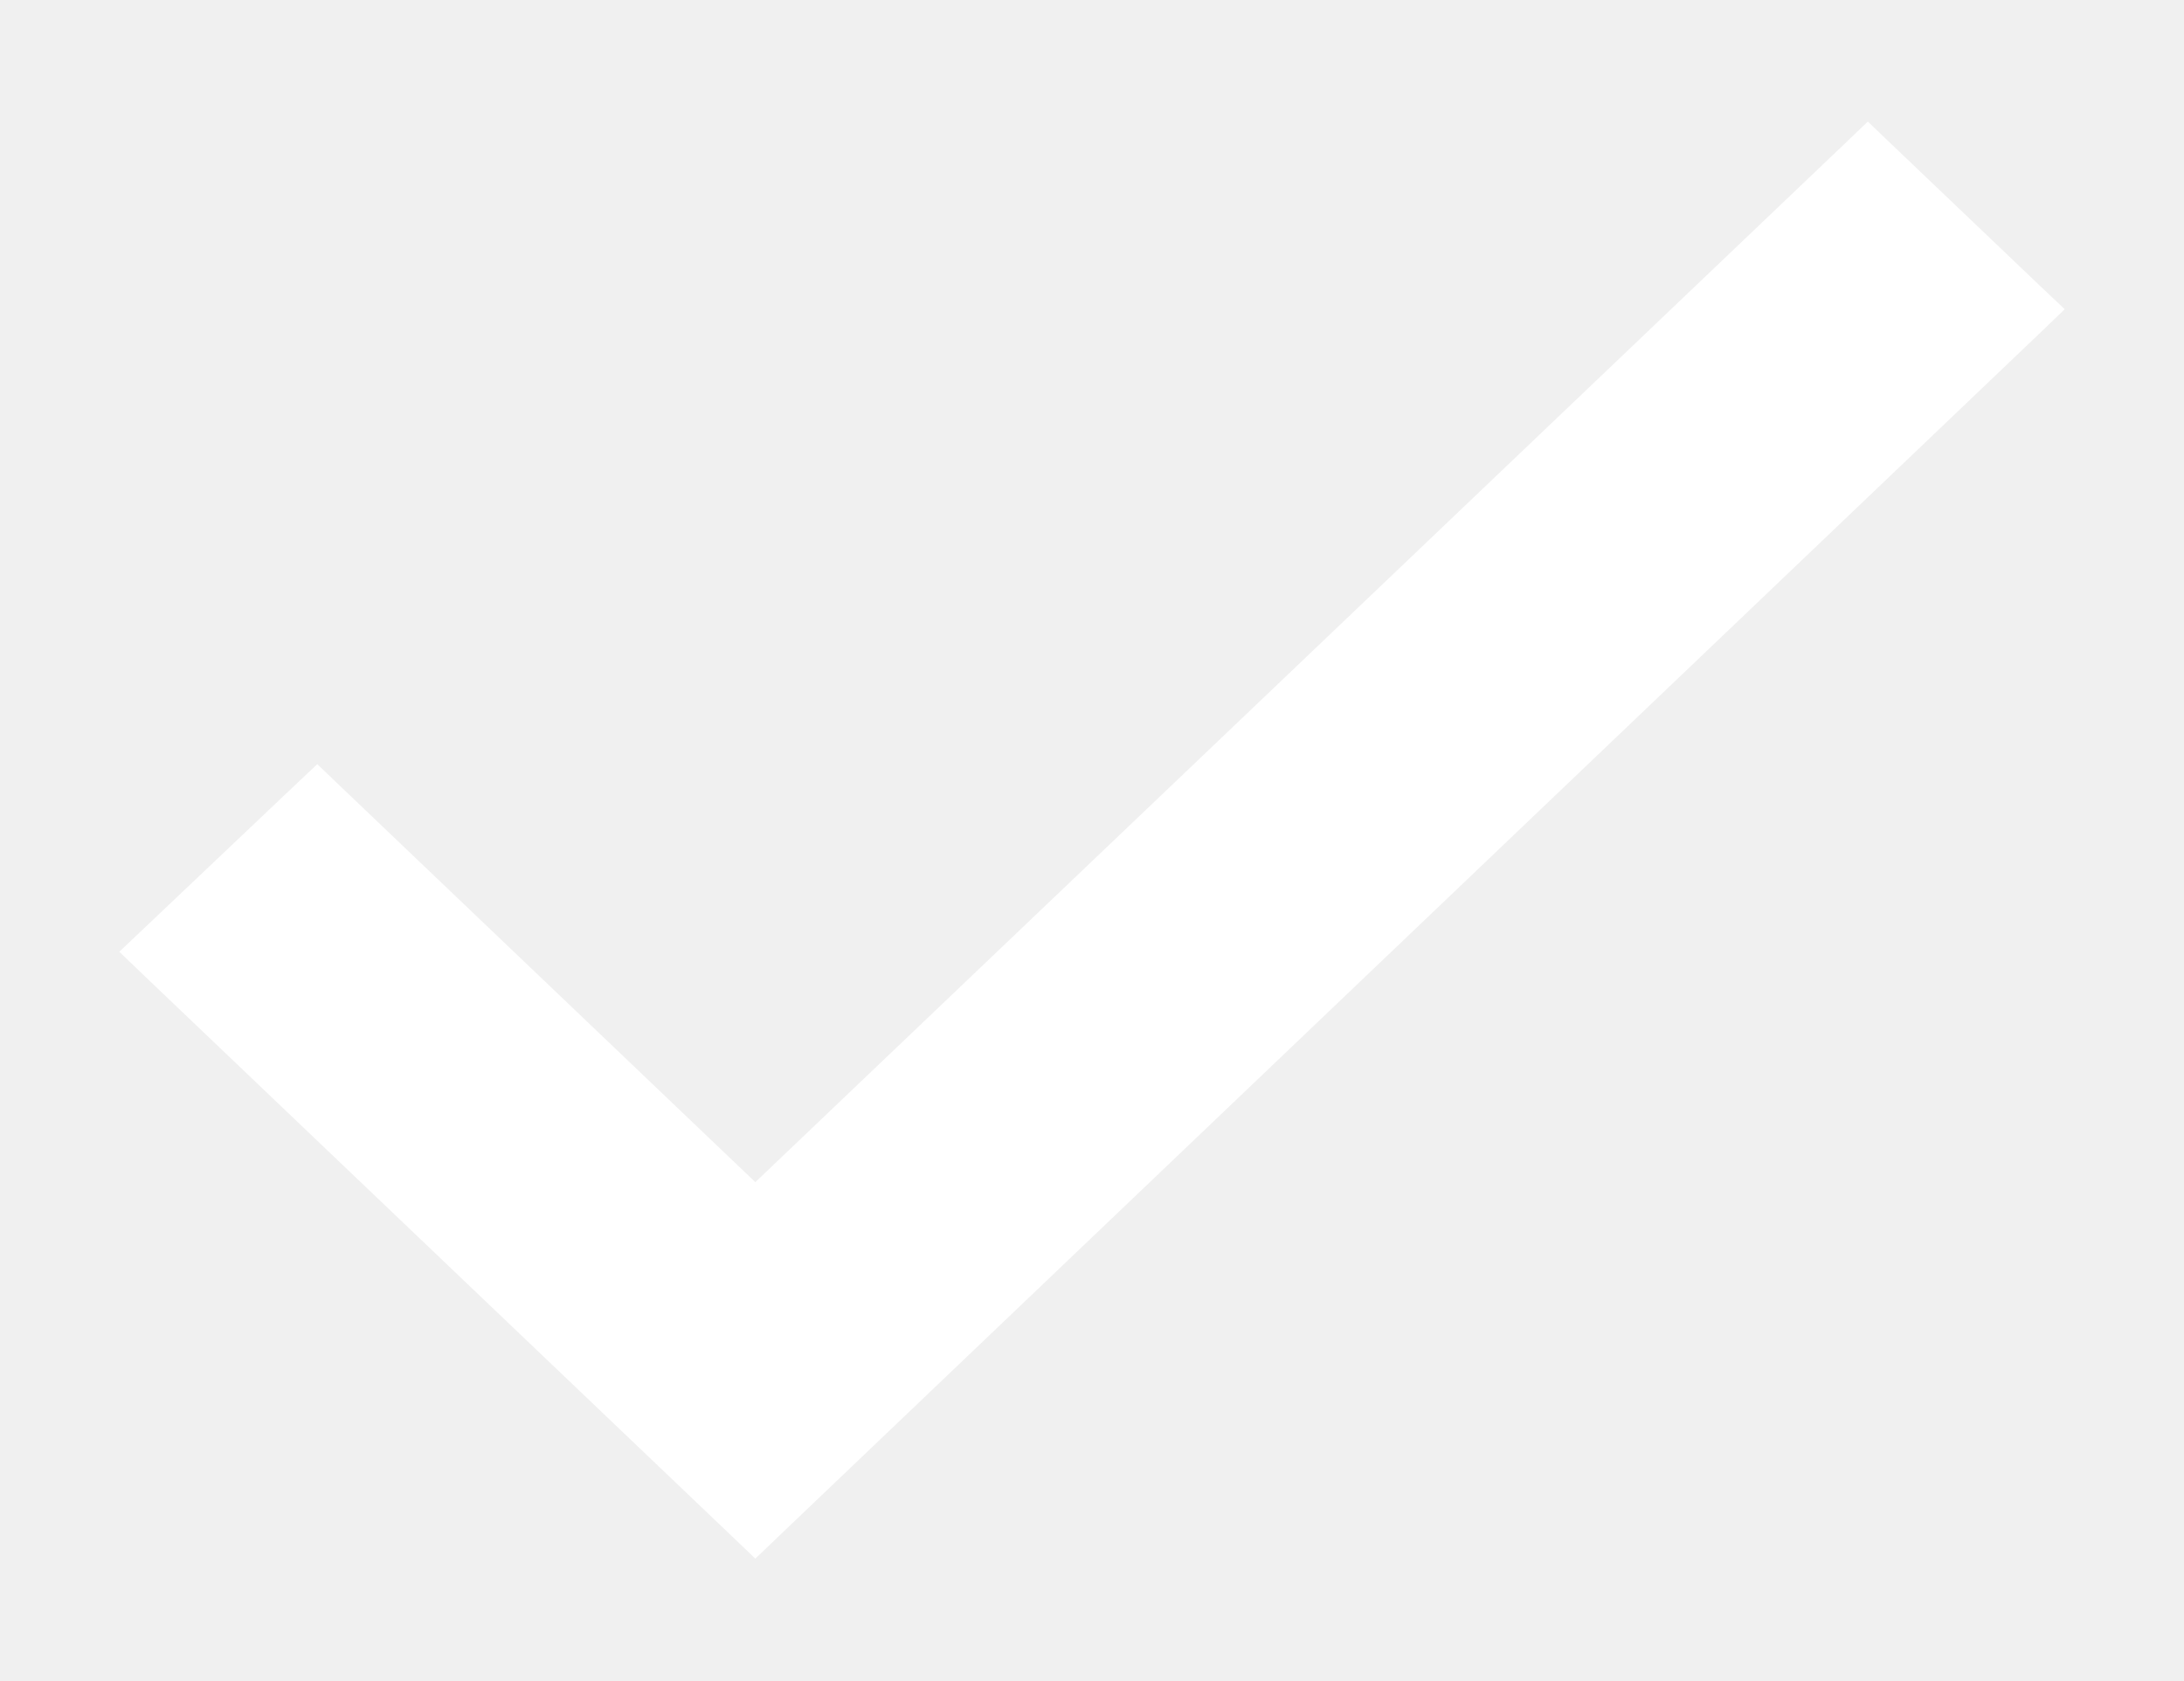
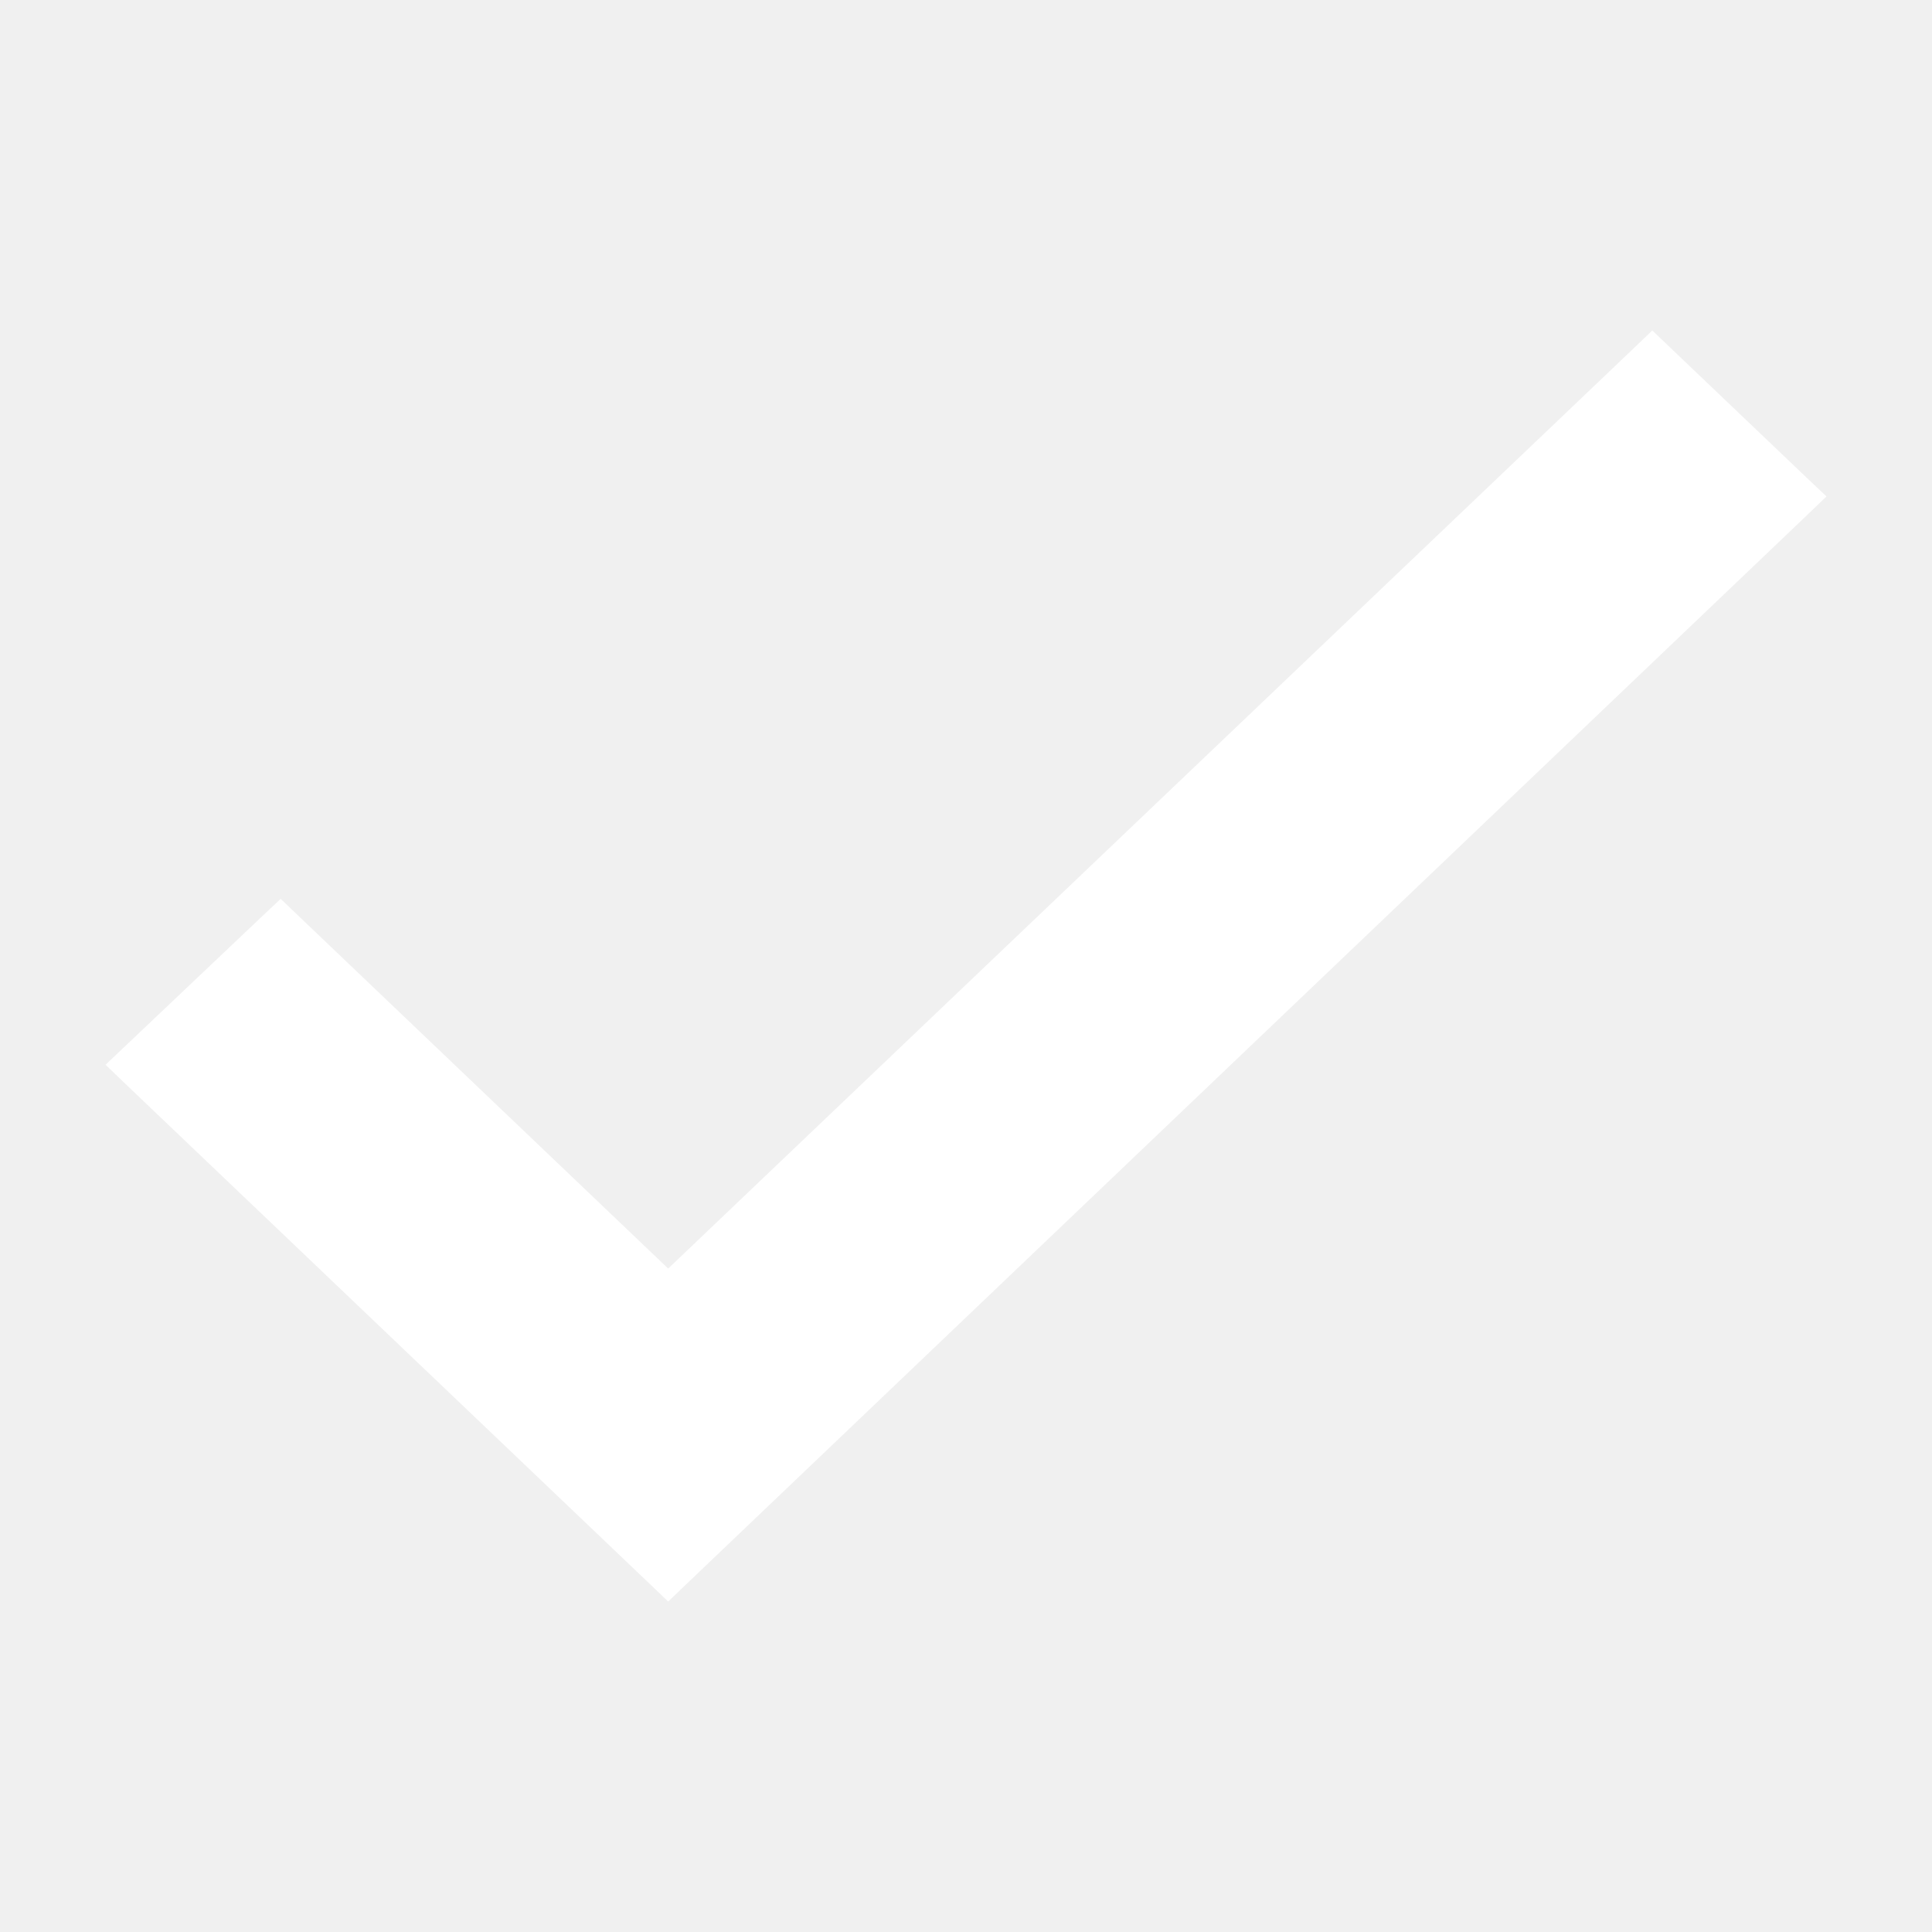
- <svg xmlns="http://www.w3.org/2000/svg" width="13" height="10" viewBox="0 0 13 10" fill="none">
+ <svg xmlns="http://www.w3.org/2000/svg" width="2" height="2" viewBox="0 0 13 10" fill="none">
  <path d="M1.957 4.752L1.888 4.686L1.819 4.751L0.931 5.593L0.855 5.665L0.931 5.738L4.427 9.072L4.496 9.138L4.565 9.072L12.069 1.914L12.145 1.841L12.069 1.769L11.187 0.928L11.118 0.862L11.049 0.928L4.496 7.174L1.957 4.752Z" fill="white" stroke="white" stroke-width="0.2" />
</svg>
